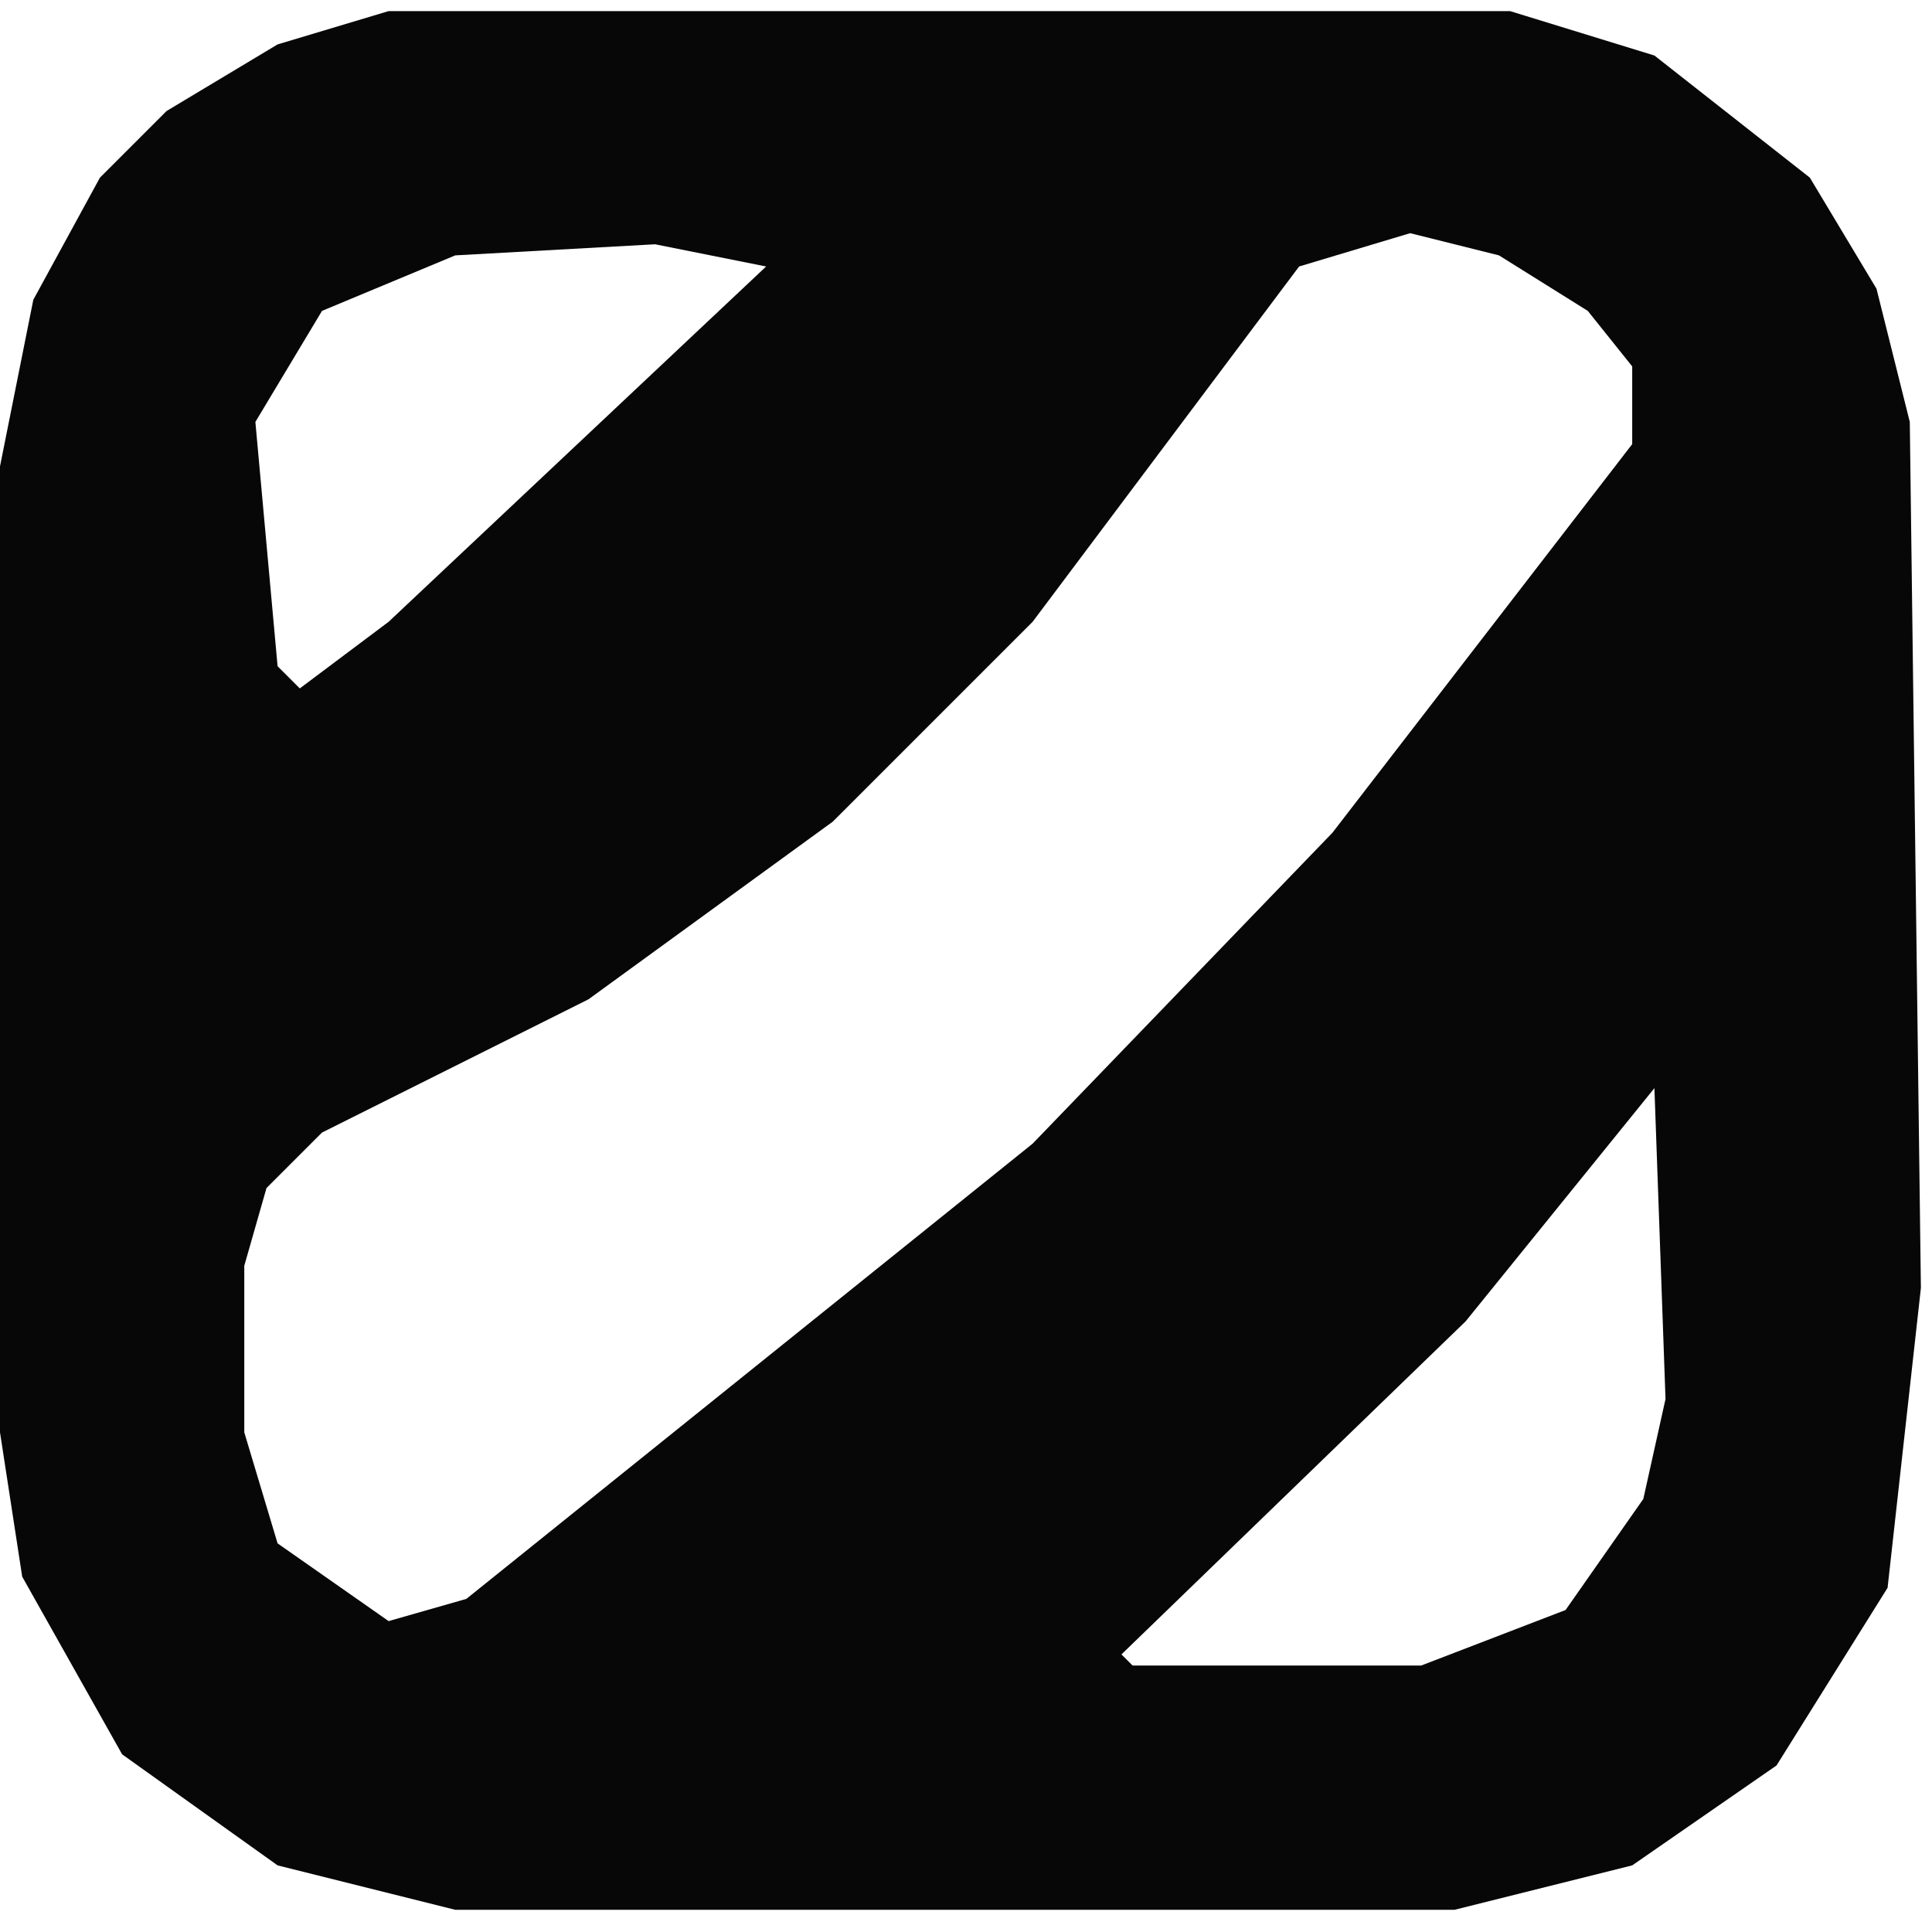
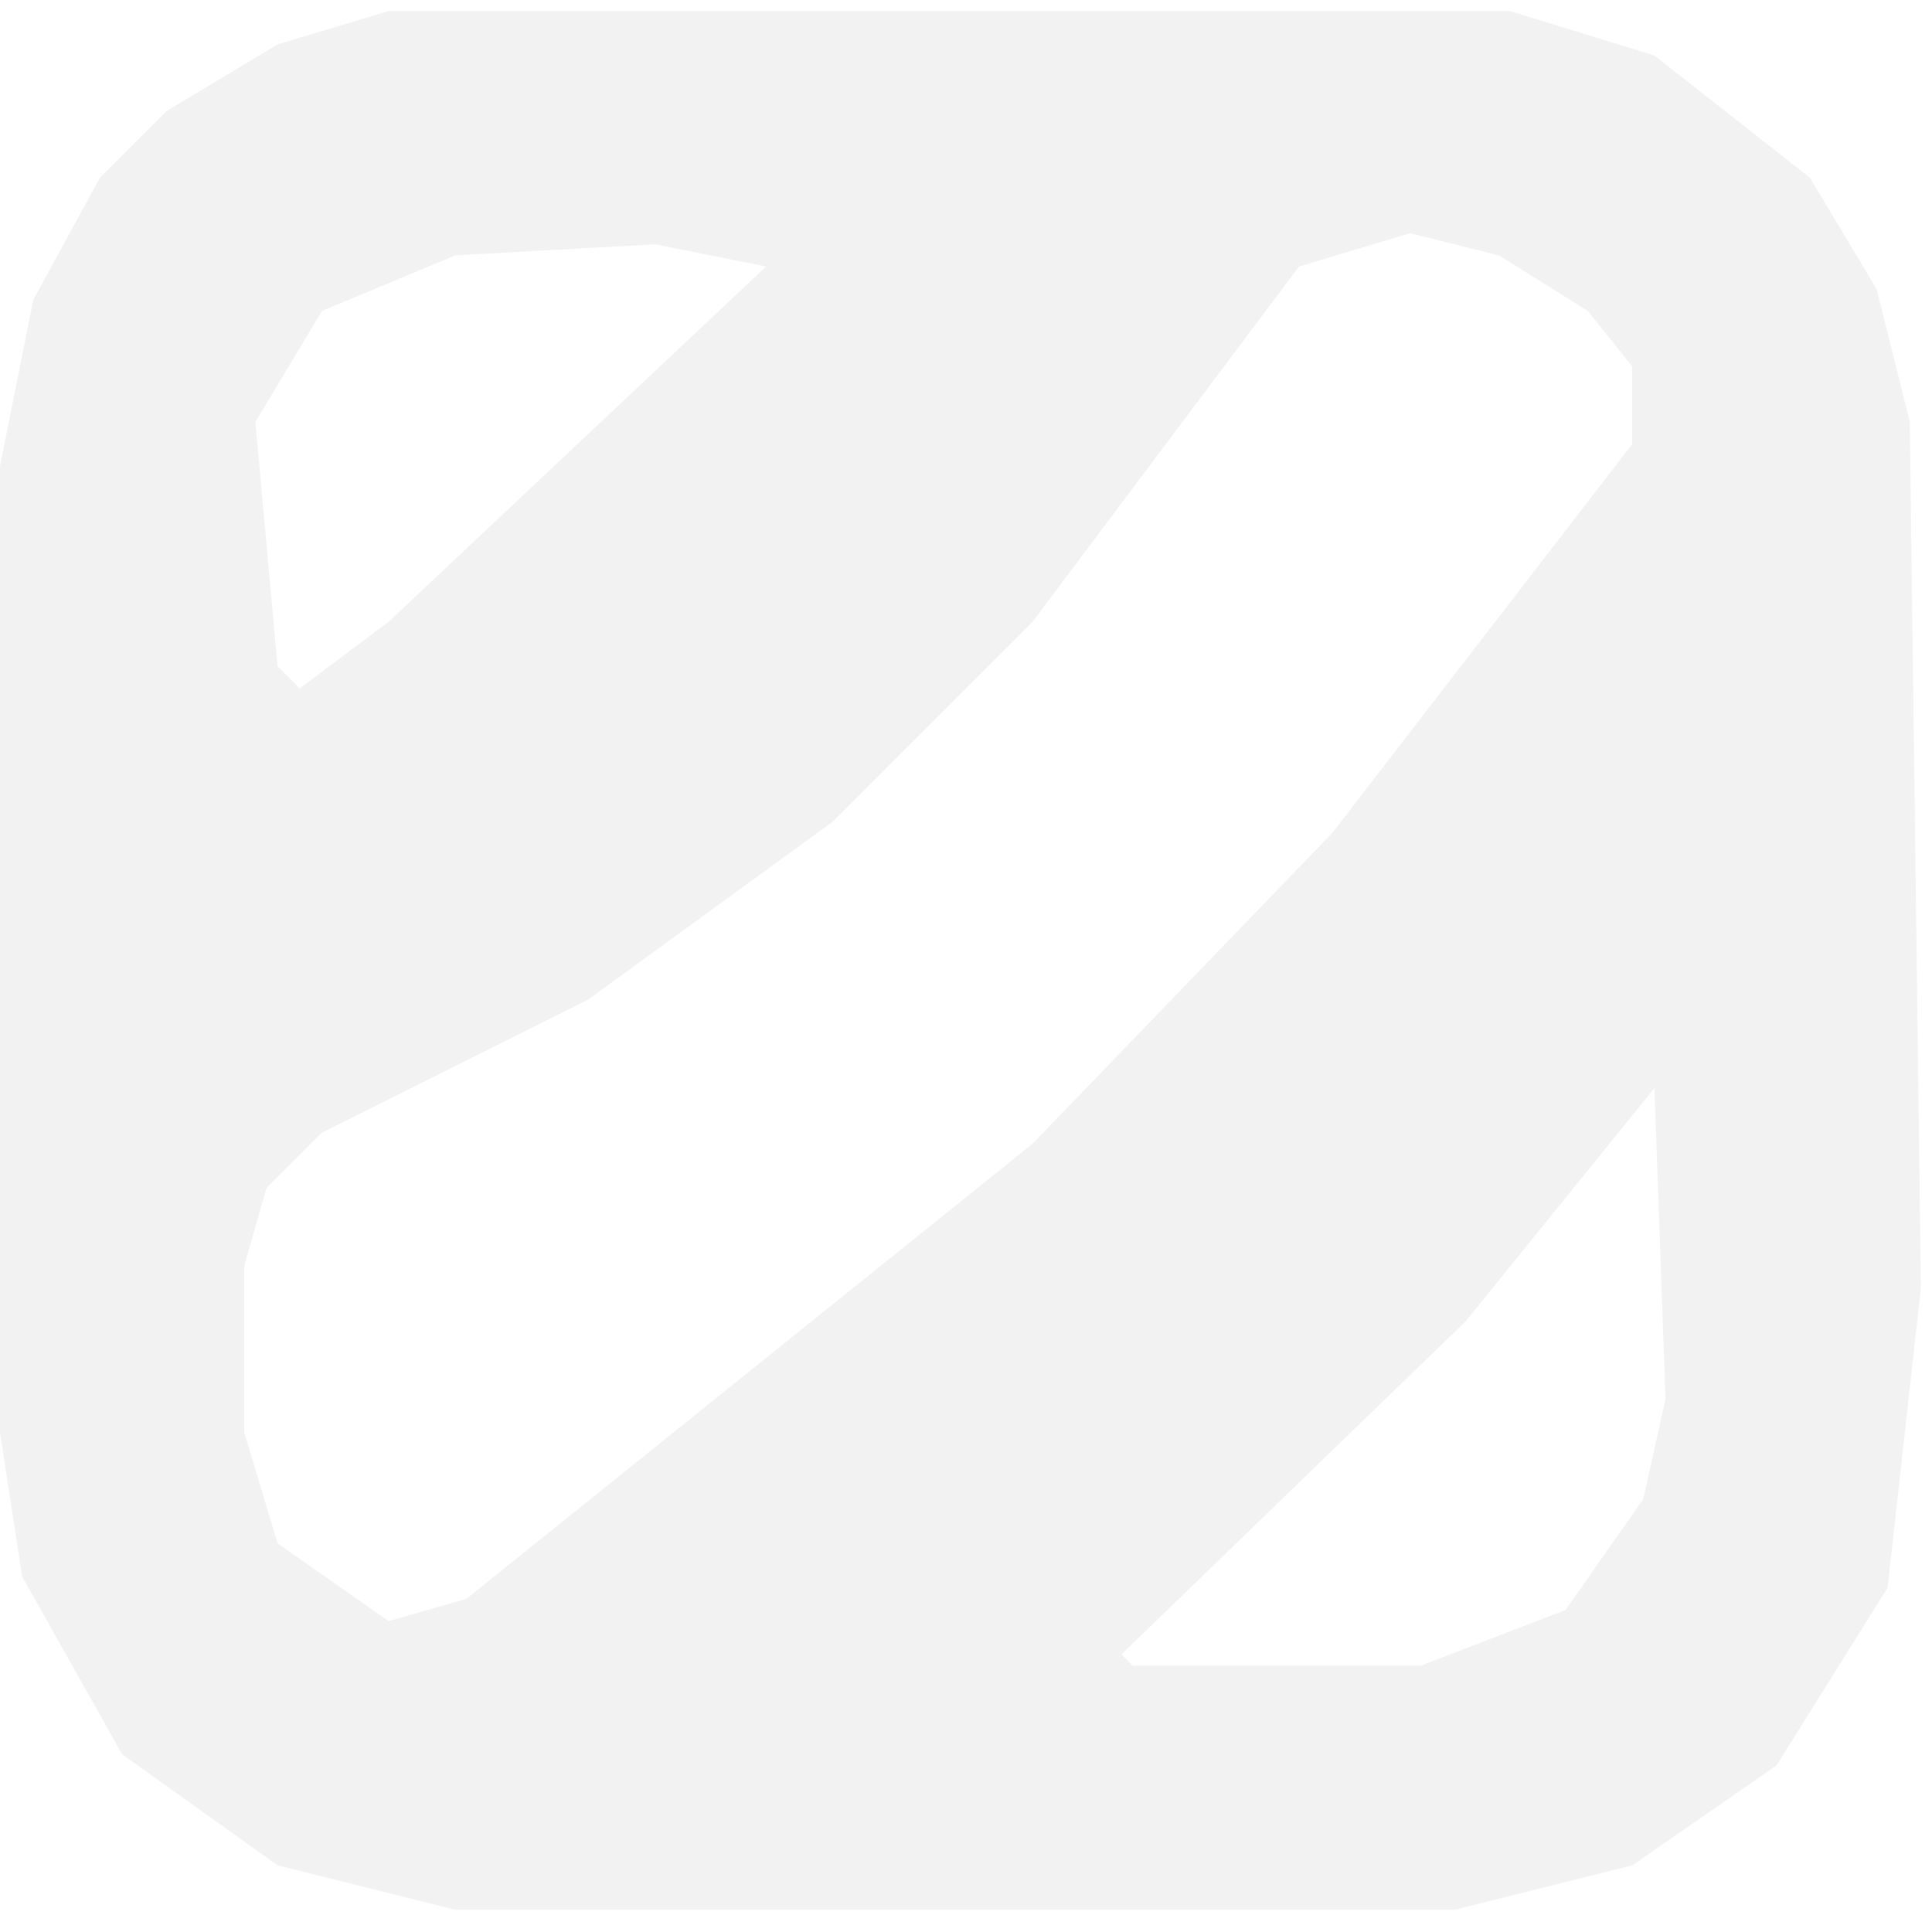
<svg xmlns="http://www.w3.org/2000/svg" viewBox="0 0 174 174" role="img" aria-label="ZebraByte black emblem segment">
-   <path d="M15,10 L9,16 L3,27 L0,42 L0,129 L2,142 L11,158 L25,168 L41,172 L131,172 L147,168 L160,159 L170,143 L173,116 L172,38 L169,26 L163,16 L149,5 L136,1 L35,1 L25,4Z M149,98 L150,126 L148,135 L141,145 L128,150 L102,150 L101,149 L132,119Z M69,24 L35,56 L27,62 L25,60 L23,38 L29,28 L41,23 L59,22Z M143,28 L147,33 L147,40 L120,75 L93,103 L42,144 L35,146 L25,139 L22,129 L22,114 L24,107 L29,102 L53,90 L75,74 L93,56 L117,24 L127,21 L135,23Z" fill="#070707" fill-rule="evenodd" />
+   <path d="M15,10 L9,16 L3,27 L0,42 L0,129 L2,142 L11,158 L25,168 L41,172 L131,172 L147,168 L160,159 L170,143 L173,116 L172,38 L169,26 L163,16 L149,5 L136,1 L35,1 L25,4Z M149,98 L150,126 L148,135 L141,145 L128,150 L102,150 L101,149 L132,119Z M69,24 L35,56 L27,62 L25,60 L23,38 L29,28 L41,23 L59,22Z M143,28 L147,33 L147,40 L120,75 L93,103 L42,144 L35,146 L25,139 L22,129 L22,114 L24,107 L29,102 L53,90 L75,74 L93,56 L117,24 L127,21 L135,23Z" fill="#f2f2f2" fill-rule="evenodd" />
</svg>
